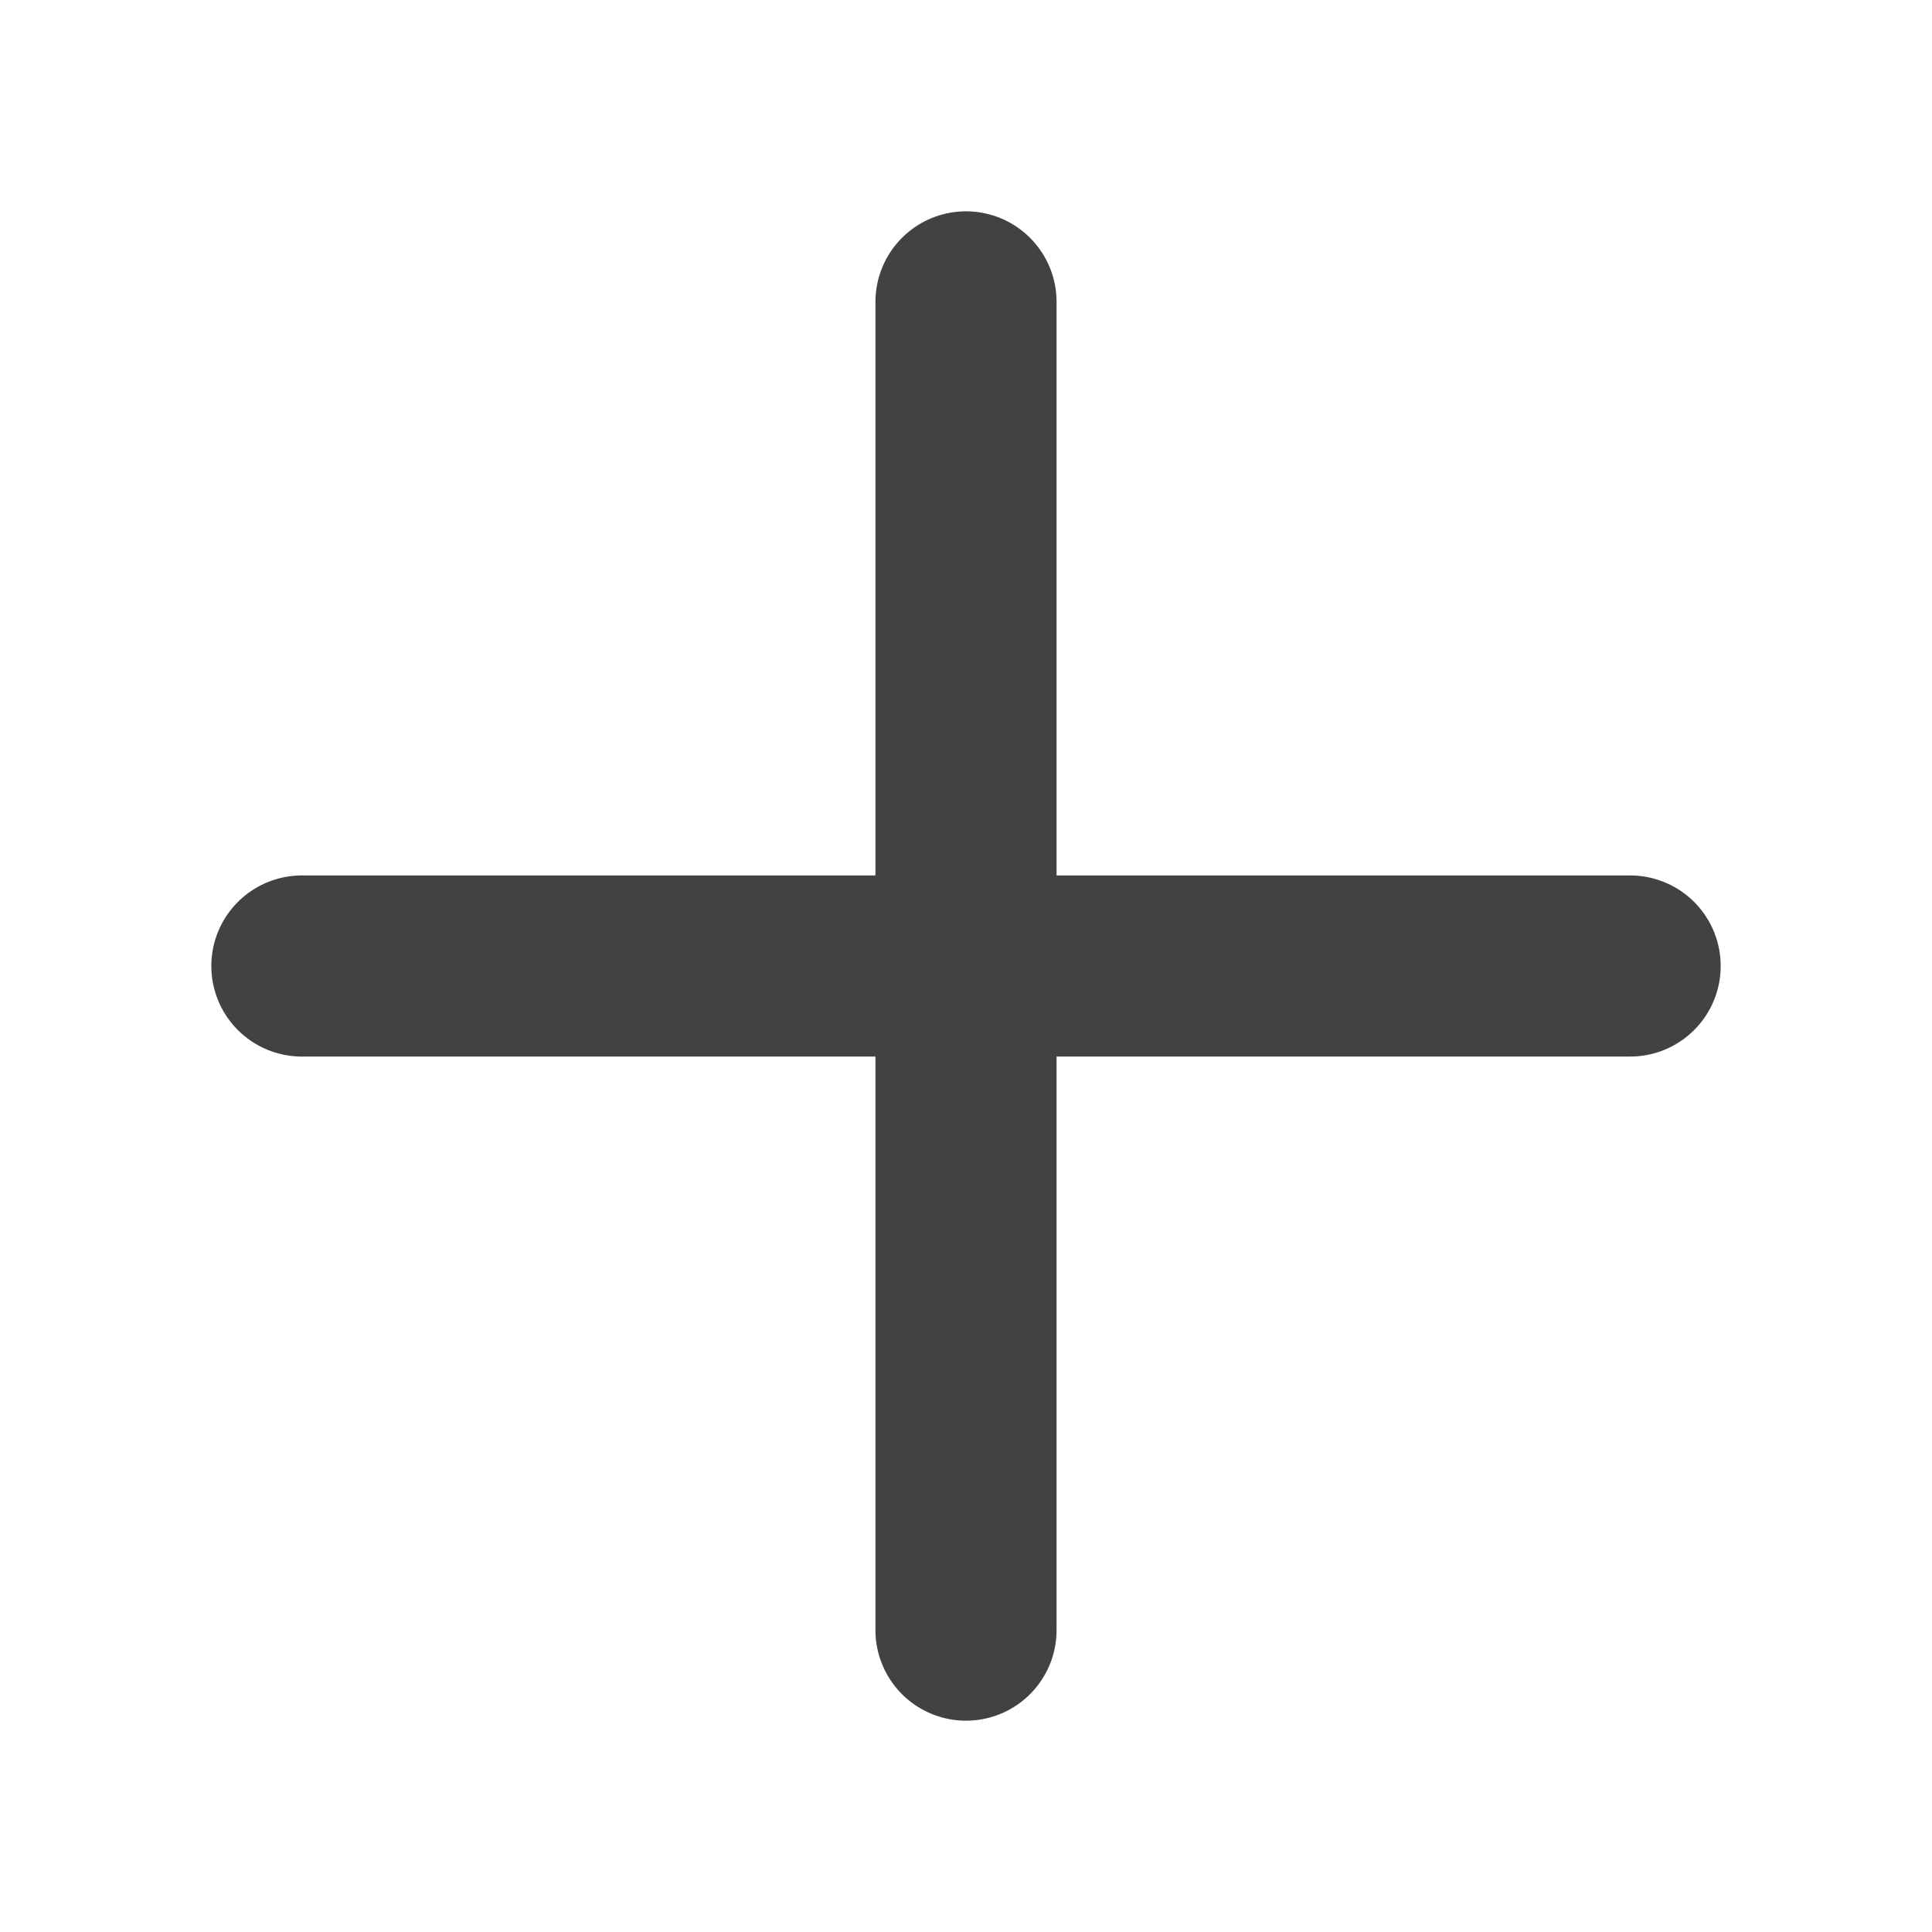
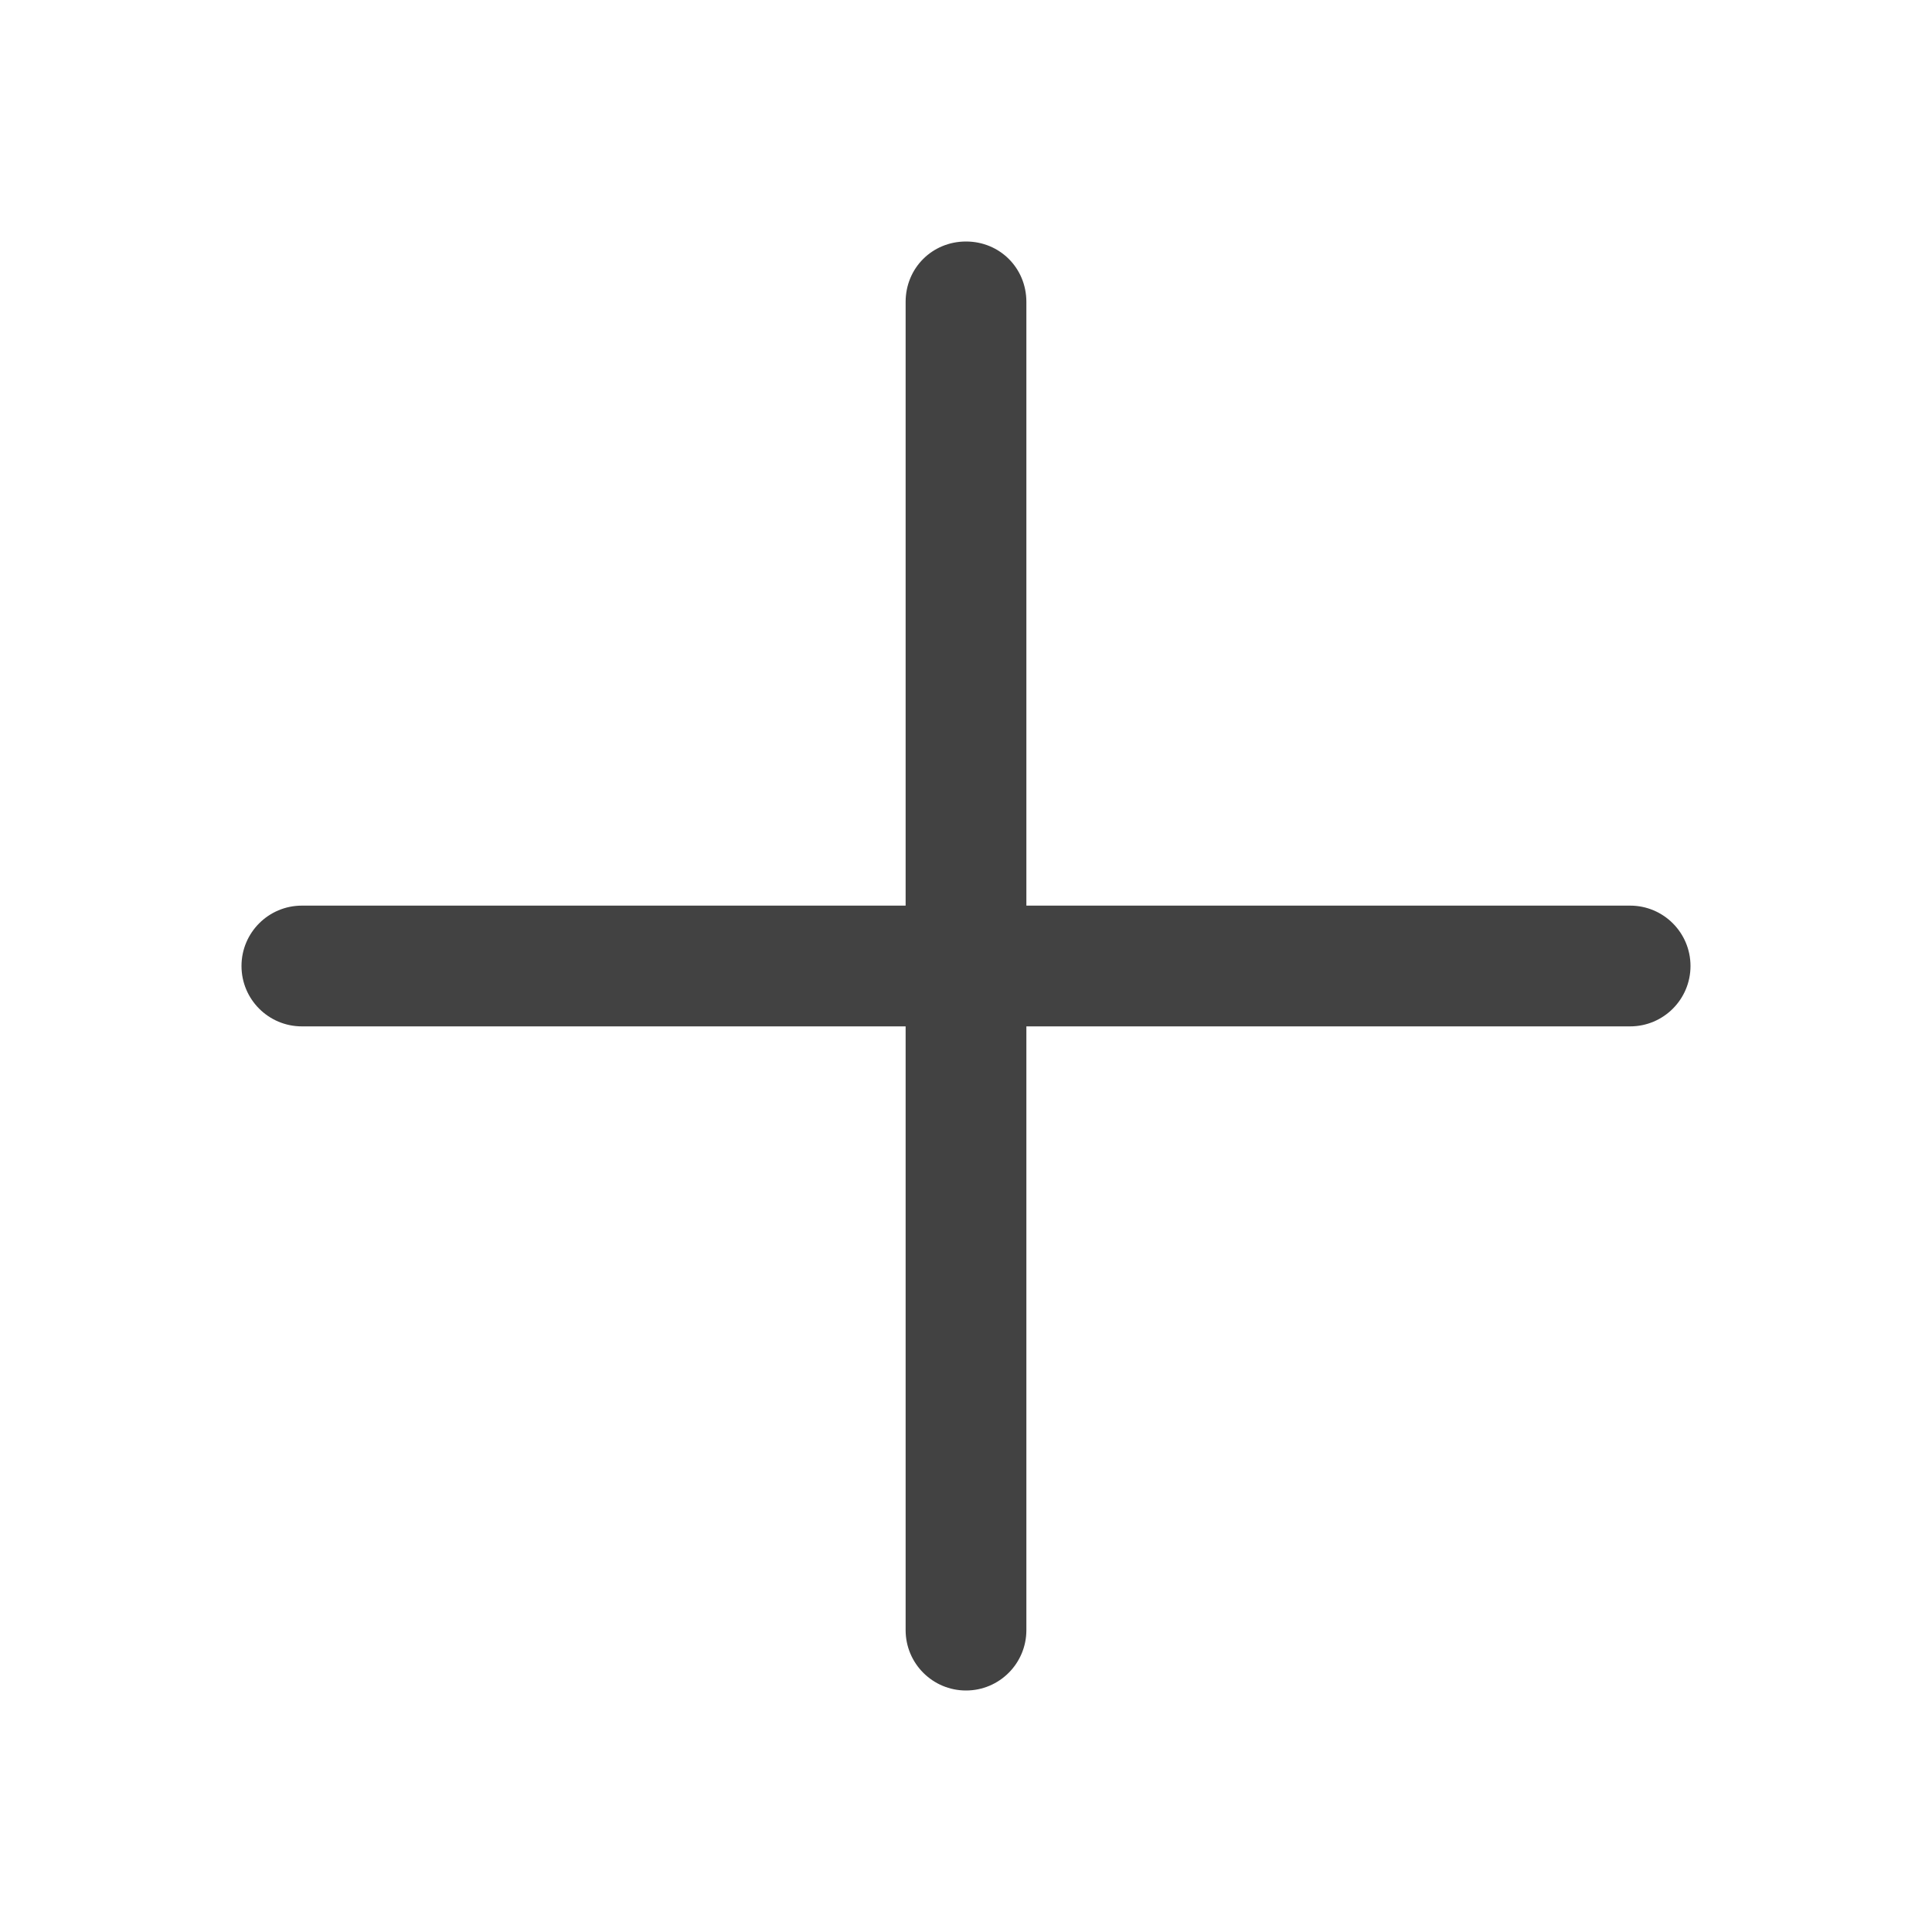
- <svg xmlns="http://www.w3.org/2000/svg" width="64" height="64" viewBox="0 0 16 16" fill="none">
-   <path d="M8 2.5V13.5M2.5 8H13.5" stroke="#424242" stroke-width="1.5" stroke-linecap="round" stroke-linejoin="round" />
+ <svg xmlns="http://www.w3.org/2000/svg" width="64" height="64" viewBox="0 0 16 16" fill="#424242">
+   <path d="M8 2c.28 0 .5.22.5.5v5h5a.5.5 0 0 1 0 1h-5v5a.5.5 0 0 1-1 0v-5h-5a.5.5 0 0 1 0-1h5v-5c0-.28.22-.5.5-.5" />
</svg>
